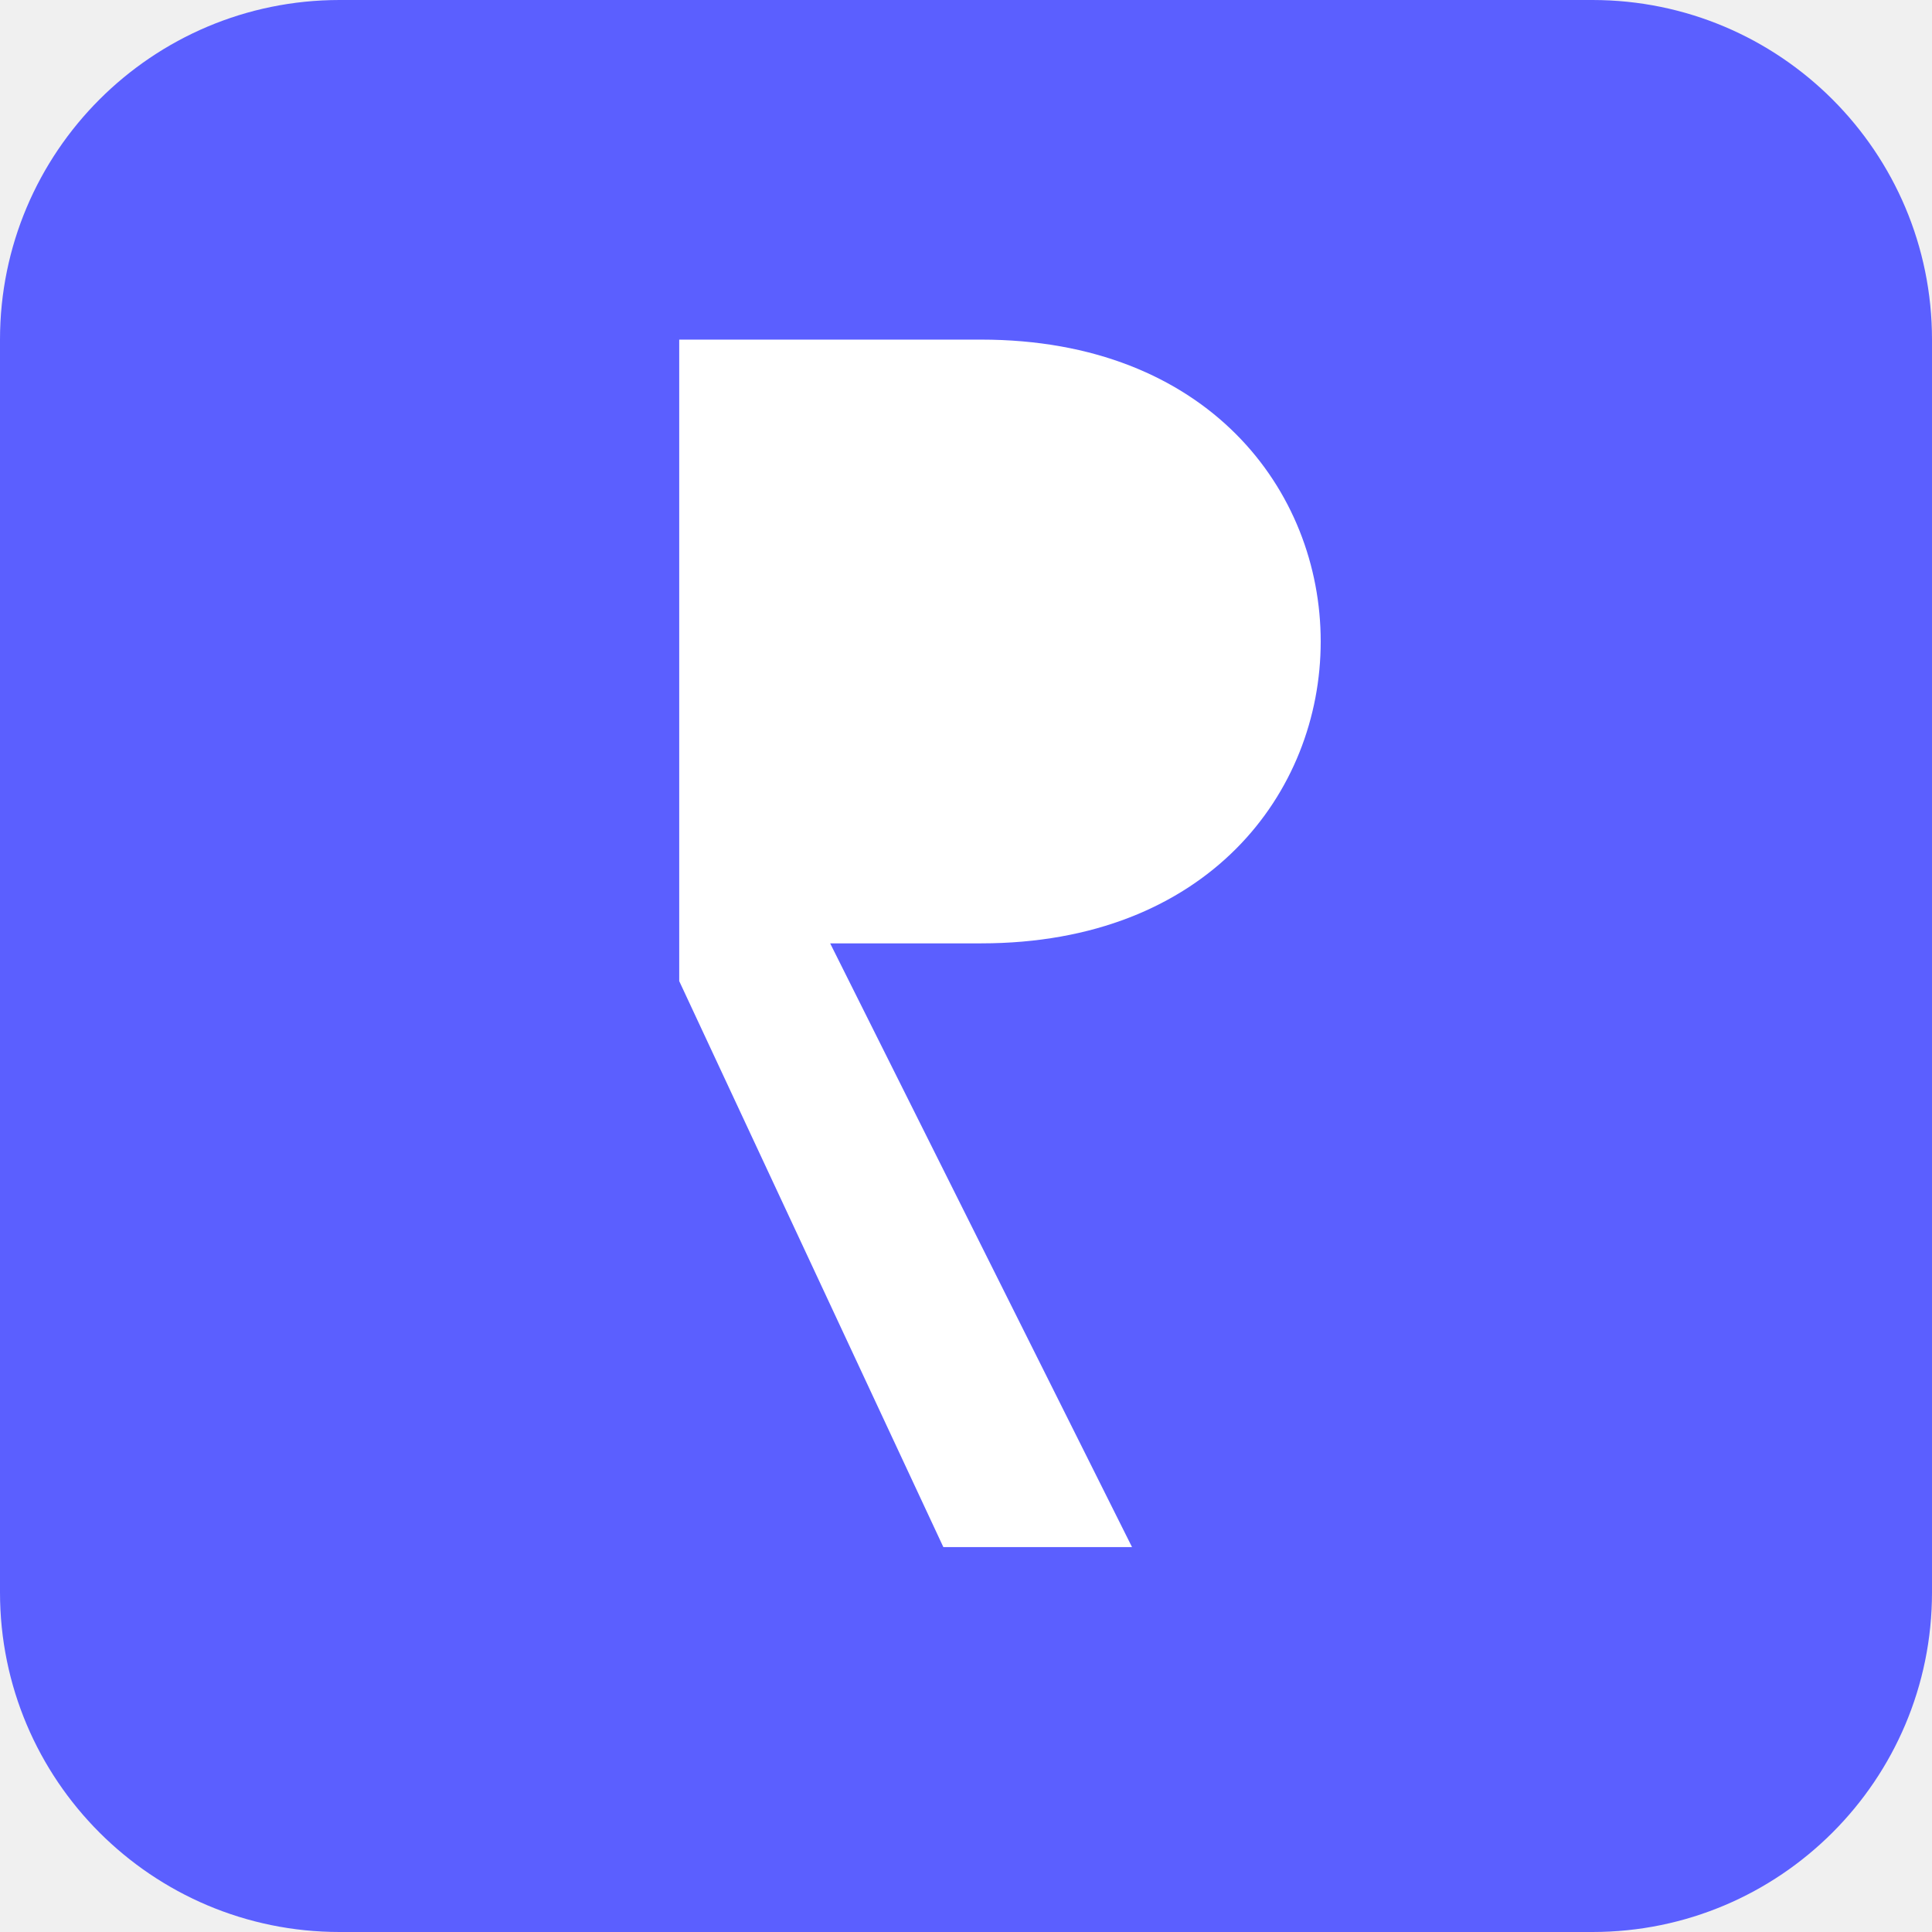
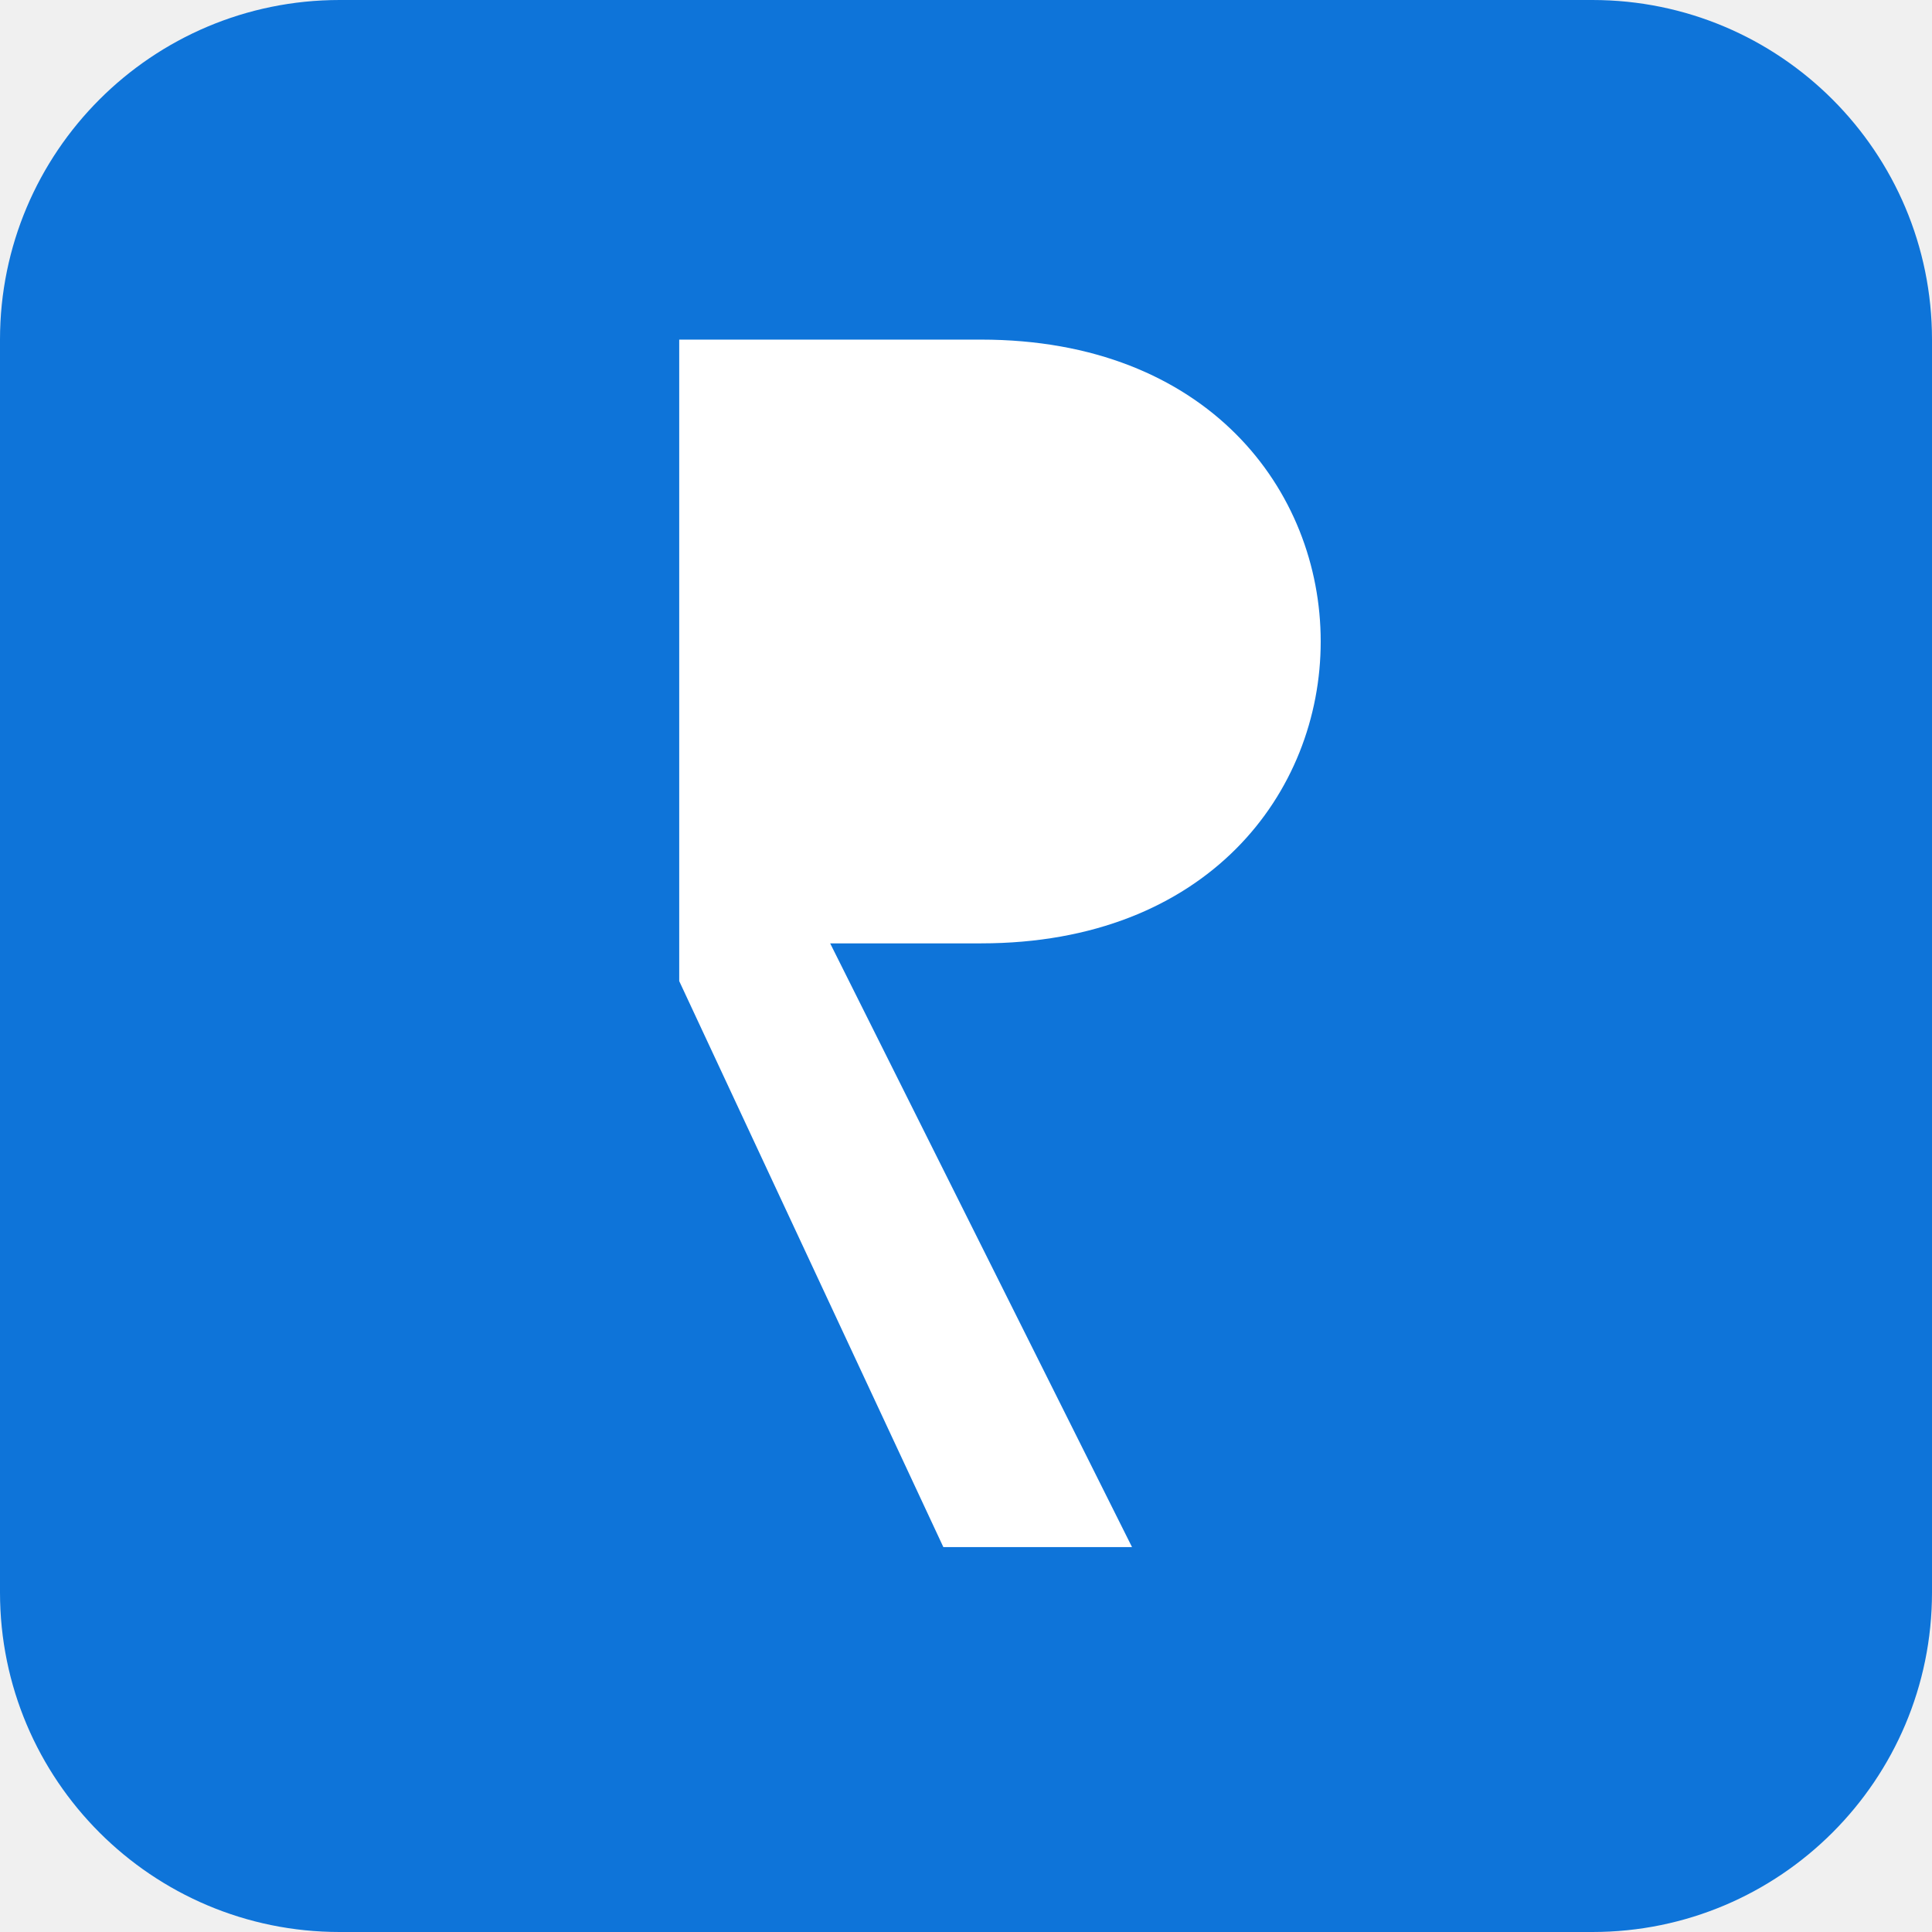
<svg xmlns="http://www.w3.org/2000/svg" width="1024" height="1024" viewBox="0 0 1024 1024" fill="none">
-   <rect width="1024" height="1024" rx="180" fill="#5B5FFF" />
+   <rect width="1024" height="1024" rx="180" fill="#0E74D9" />
  <path d="M360 180        H520        C640 180 700 260 700 340        C700 420 640 500 520 500        H440        L600 820        H500        L360 520        V180Z" fill="white" />
</svg>
